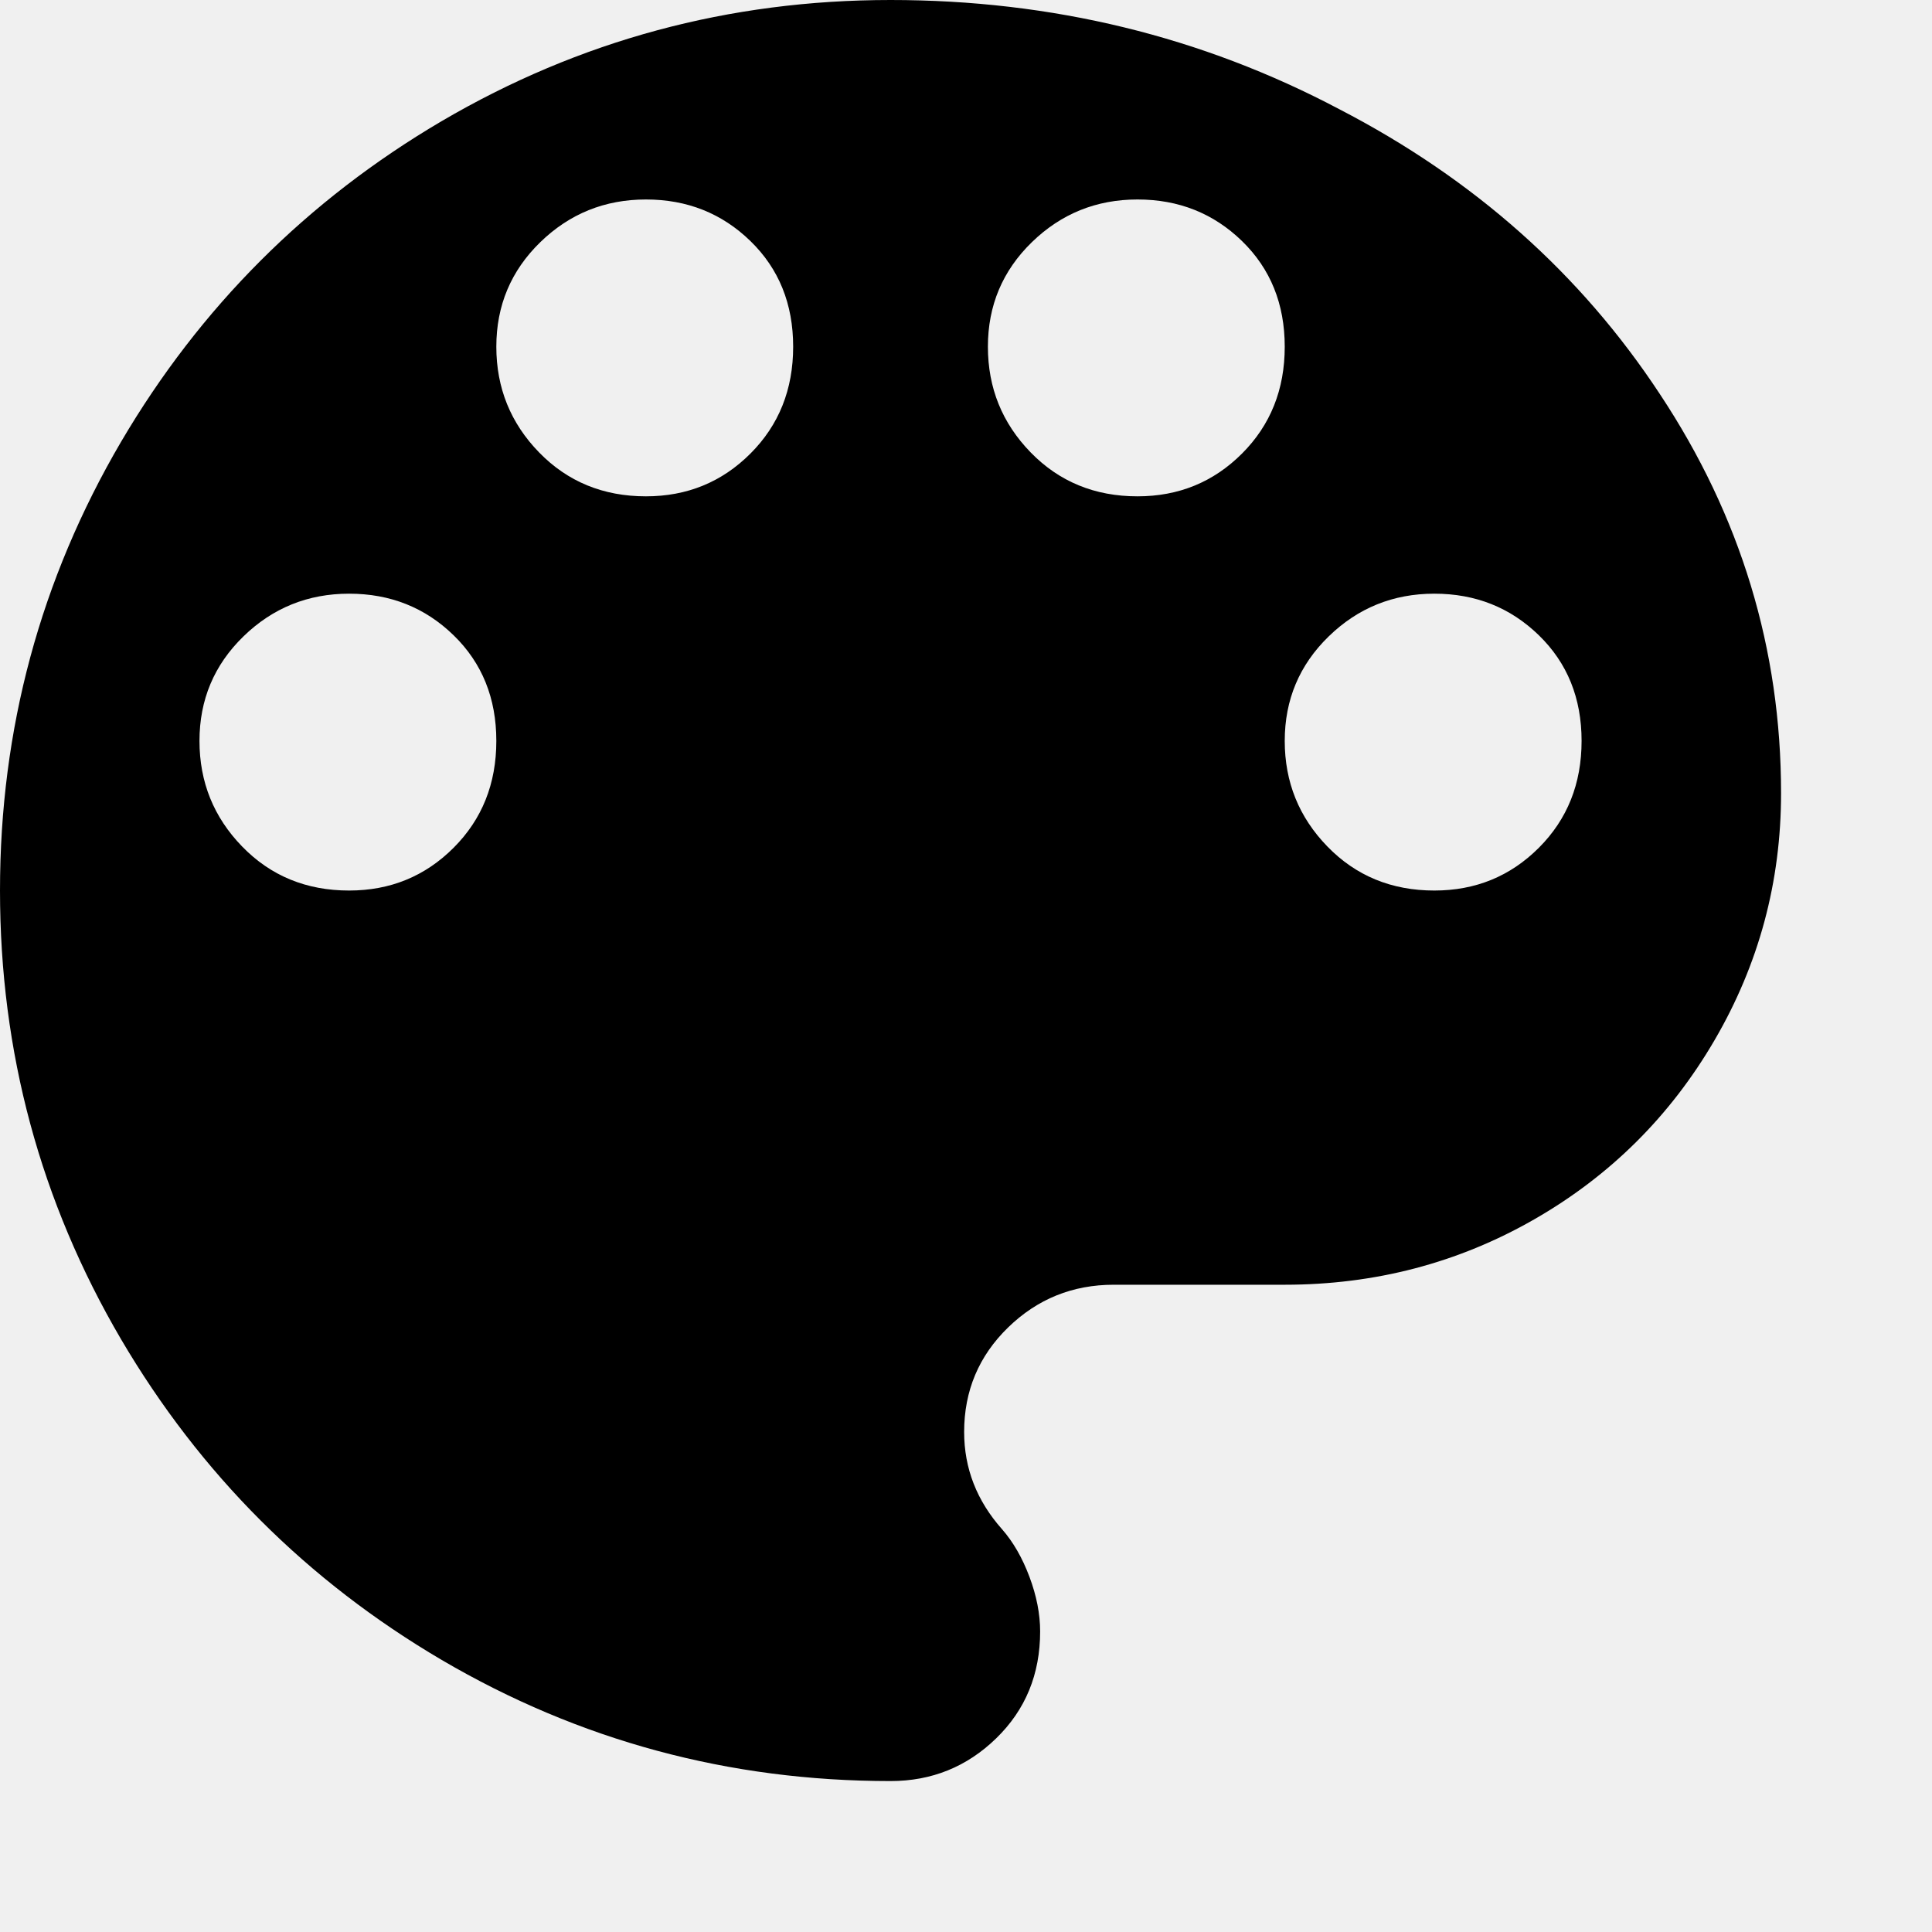
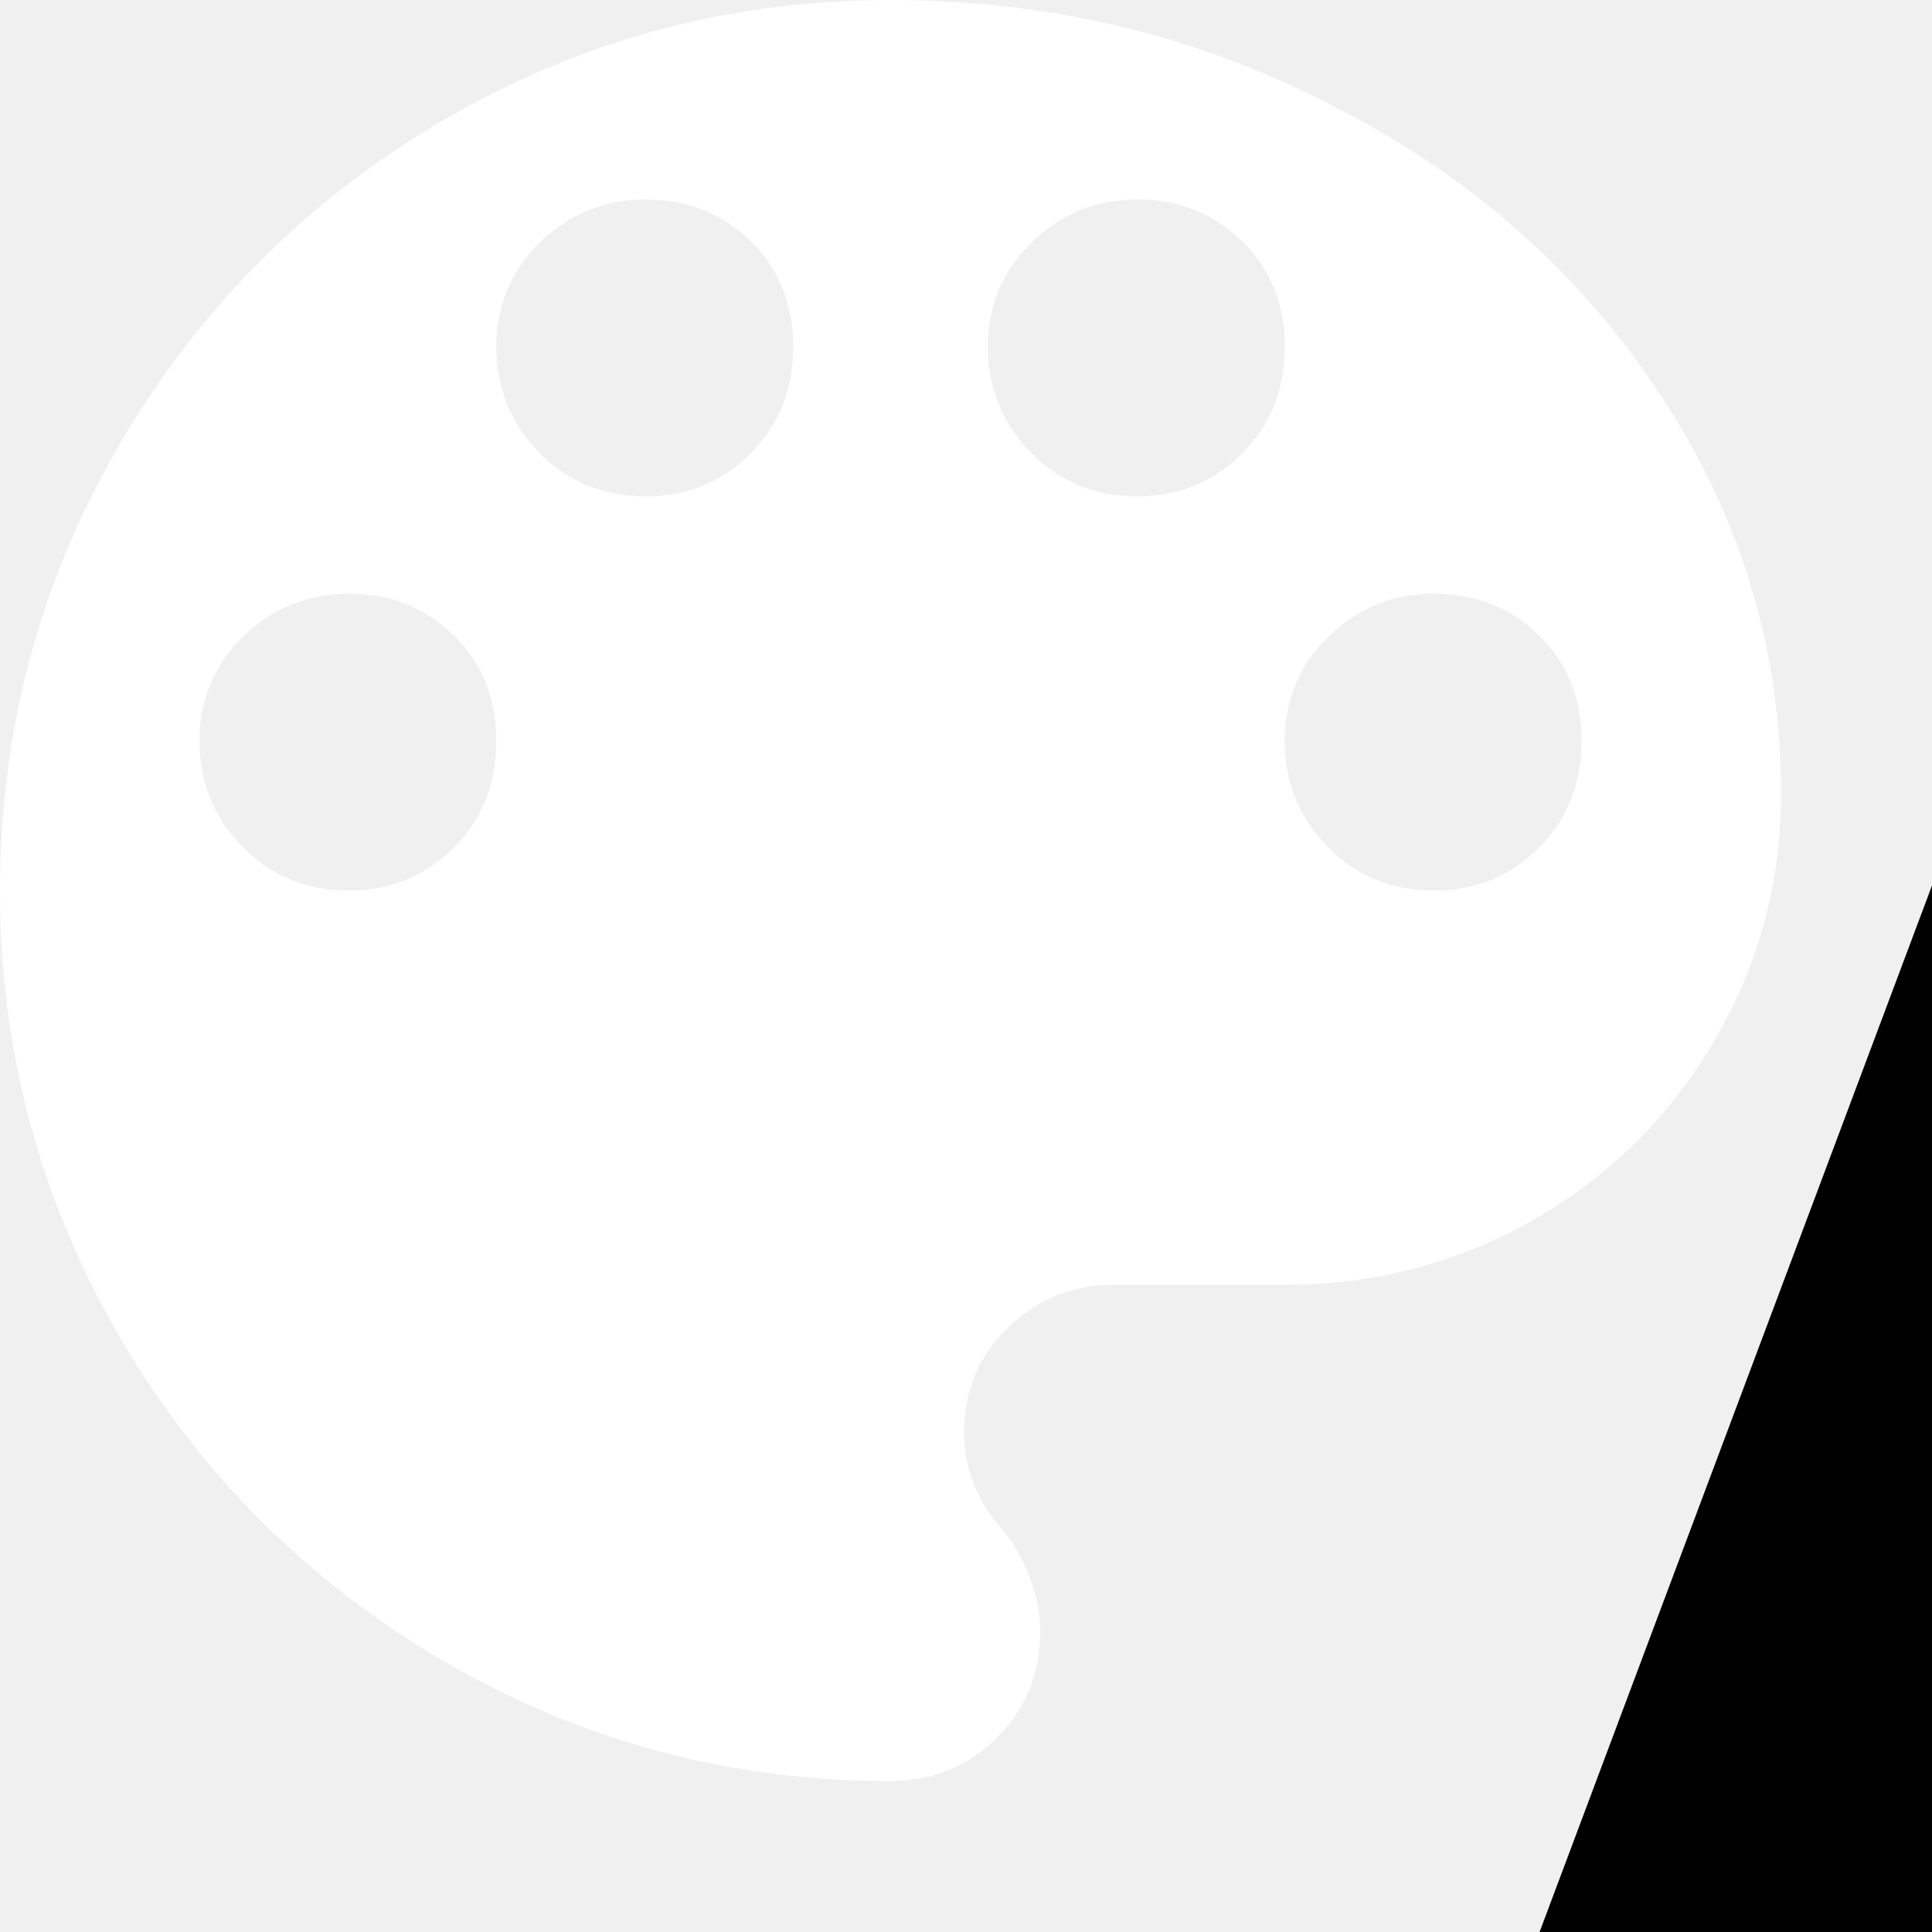
- <svg xmlns="http://www.w3.org/2000/svg" viewBox="0 0 128 128">
-   <g id="custom" fill-rule="evenodd">
+ <svg xmlns="http://www.w3.org/2000/svg" viewBox="0 0 128 128" preserveAspectRatio="xMidYMid meet">
+   <g id="custom" fill-rule="nonzero" fill="#FFFFFF">
    <path d="M59,118 C61.727,118 64.061,117.056 66.001,115.168 C67.942,113.28 68.912,110.92 68.912,108.088 C68.912,106.934 68.676,105.728 68.204,104.469 C67.732,103.211 67.129,102.162 66.395,101.323 C64.716,99.435 63.877,97.284 63.877,94.872 C63.877,92.145 64.848,89.837 66.788,87.949 C68.728,86.061 71.062,85.117 73.789,85.117 L73.789,85.117 L85.117,85.117 C91.096,85.117 96.603,83.675 101.637,80.791 C106.672,77.906 110.658,73.947 113.595,68.912 C116.532,63.877 118,58.423 118,52.549 C118,43.004 115.325,34.194 109.976,26.117 C104.732,18.146 97.652,11.852 88.736,7.237 C79.611,2.412 69.699,0 59,0 C48.301,0 38.389,2.675 29.264,8.024 C20.348,13.268 13.268,20.348 8.024,29.264 C2.675,38.389 0,48.301 0,59 C0,69.699 2.675,79.611 8.024,88.736 C13.268,97.652 20.348,104.732 29.264,109.976 C38.389,115.325 48.301,118 59,118 Z M75.363,32.883 C72.531,32.883 70.171,31.912 68.283,29.972 C66.395,28.032 65.451,25.698 65.451,22.971 C65.451,20.244 66.421,17.936 68.361,16.048 C70.302,14.16 72.636,13.216 75.363,13.216 C78.09,13.216 80.397,14.134 82.285,15.969 C84.173,17.805 85.117,20.139 85.117,22.971 C85.117,25.803 84.173,28.163 82.285,30.051 C80.397,31.939 78.09,32.883 75.363,32.883 Z M42.795,32.883 C39.963,32.883 37.603,31.912 35.715,29.972 C33.827,28.032 32.883,25.698 32.883,22.971 C32.883,20.244 33.853,17.936 35.793,16.048 C37.734,14.16 40.068,13.216 42.795,13.216 C45.522,13.216 47.829,14.134 49.717,15.969 C51.605,17.805 52.549,20.139 52.549,22.971 C52.549,25.803 51.605,28.163 49.717,30.051 C47.829,31.939 45.522,32.883 42.795,32.883 Z M95.029,59 C92.197,59 89.837,58.03 87.949,56.089 C86.061,54.149 85.117,51.815 85.117,49.088 C85.117,46.361 86.088,44.053 88.028,42.165 C89.968,40.277 92.302,39.333 95.029,39.333 C97.756,39.333 100.064,40.251 101.952,42.087 C103.84,43.922 104.784,46.256 104.784,49.088 C104.784,51.92 103.84,54.28 101.952,56.168 C100.064,58.056 97.756,59 95.029,59 Z M23.128,59 C20.296,59 17.936,58.03 16.048,56.089 C14.16,54.149 13.216,51.815 13.216,49.088 C13.216,46.361 14.186,44.053 16.127,42.165 C18.067,40.277 20.401,39.333 23.128,39.333 C25.855,39.333 28.163,40.251 30.051,42.087 C31.939,43.922 32.883,46.256 32.883,49.088 C32.883,51.92 31.939,54.28 30.051,56.168 C28.163,58.056 25.855,59 23.128,59 Z" fill-rule="nonzero" />
  </g>
+   <g id="triangle">
+     <path d="M150 0 L75 200 L225 200 Z" />
+   </g>
</svg>
